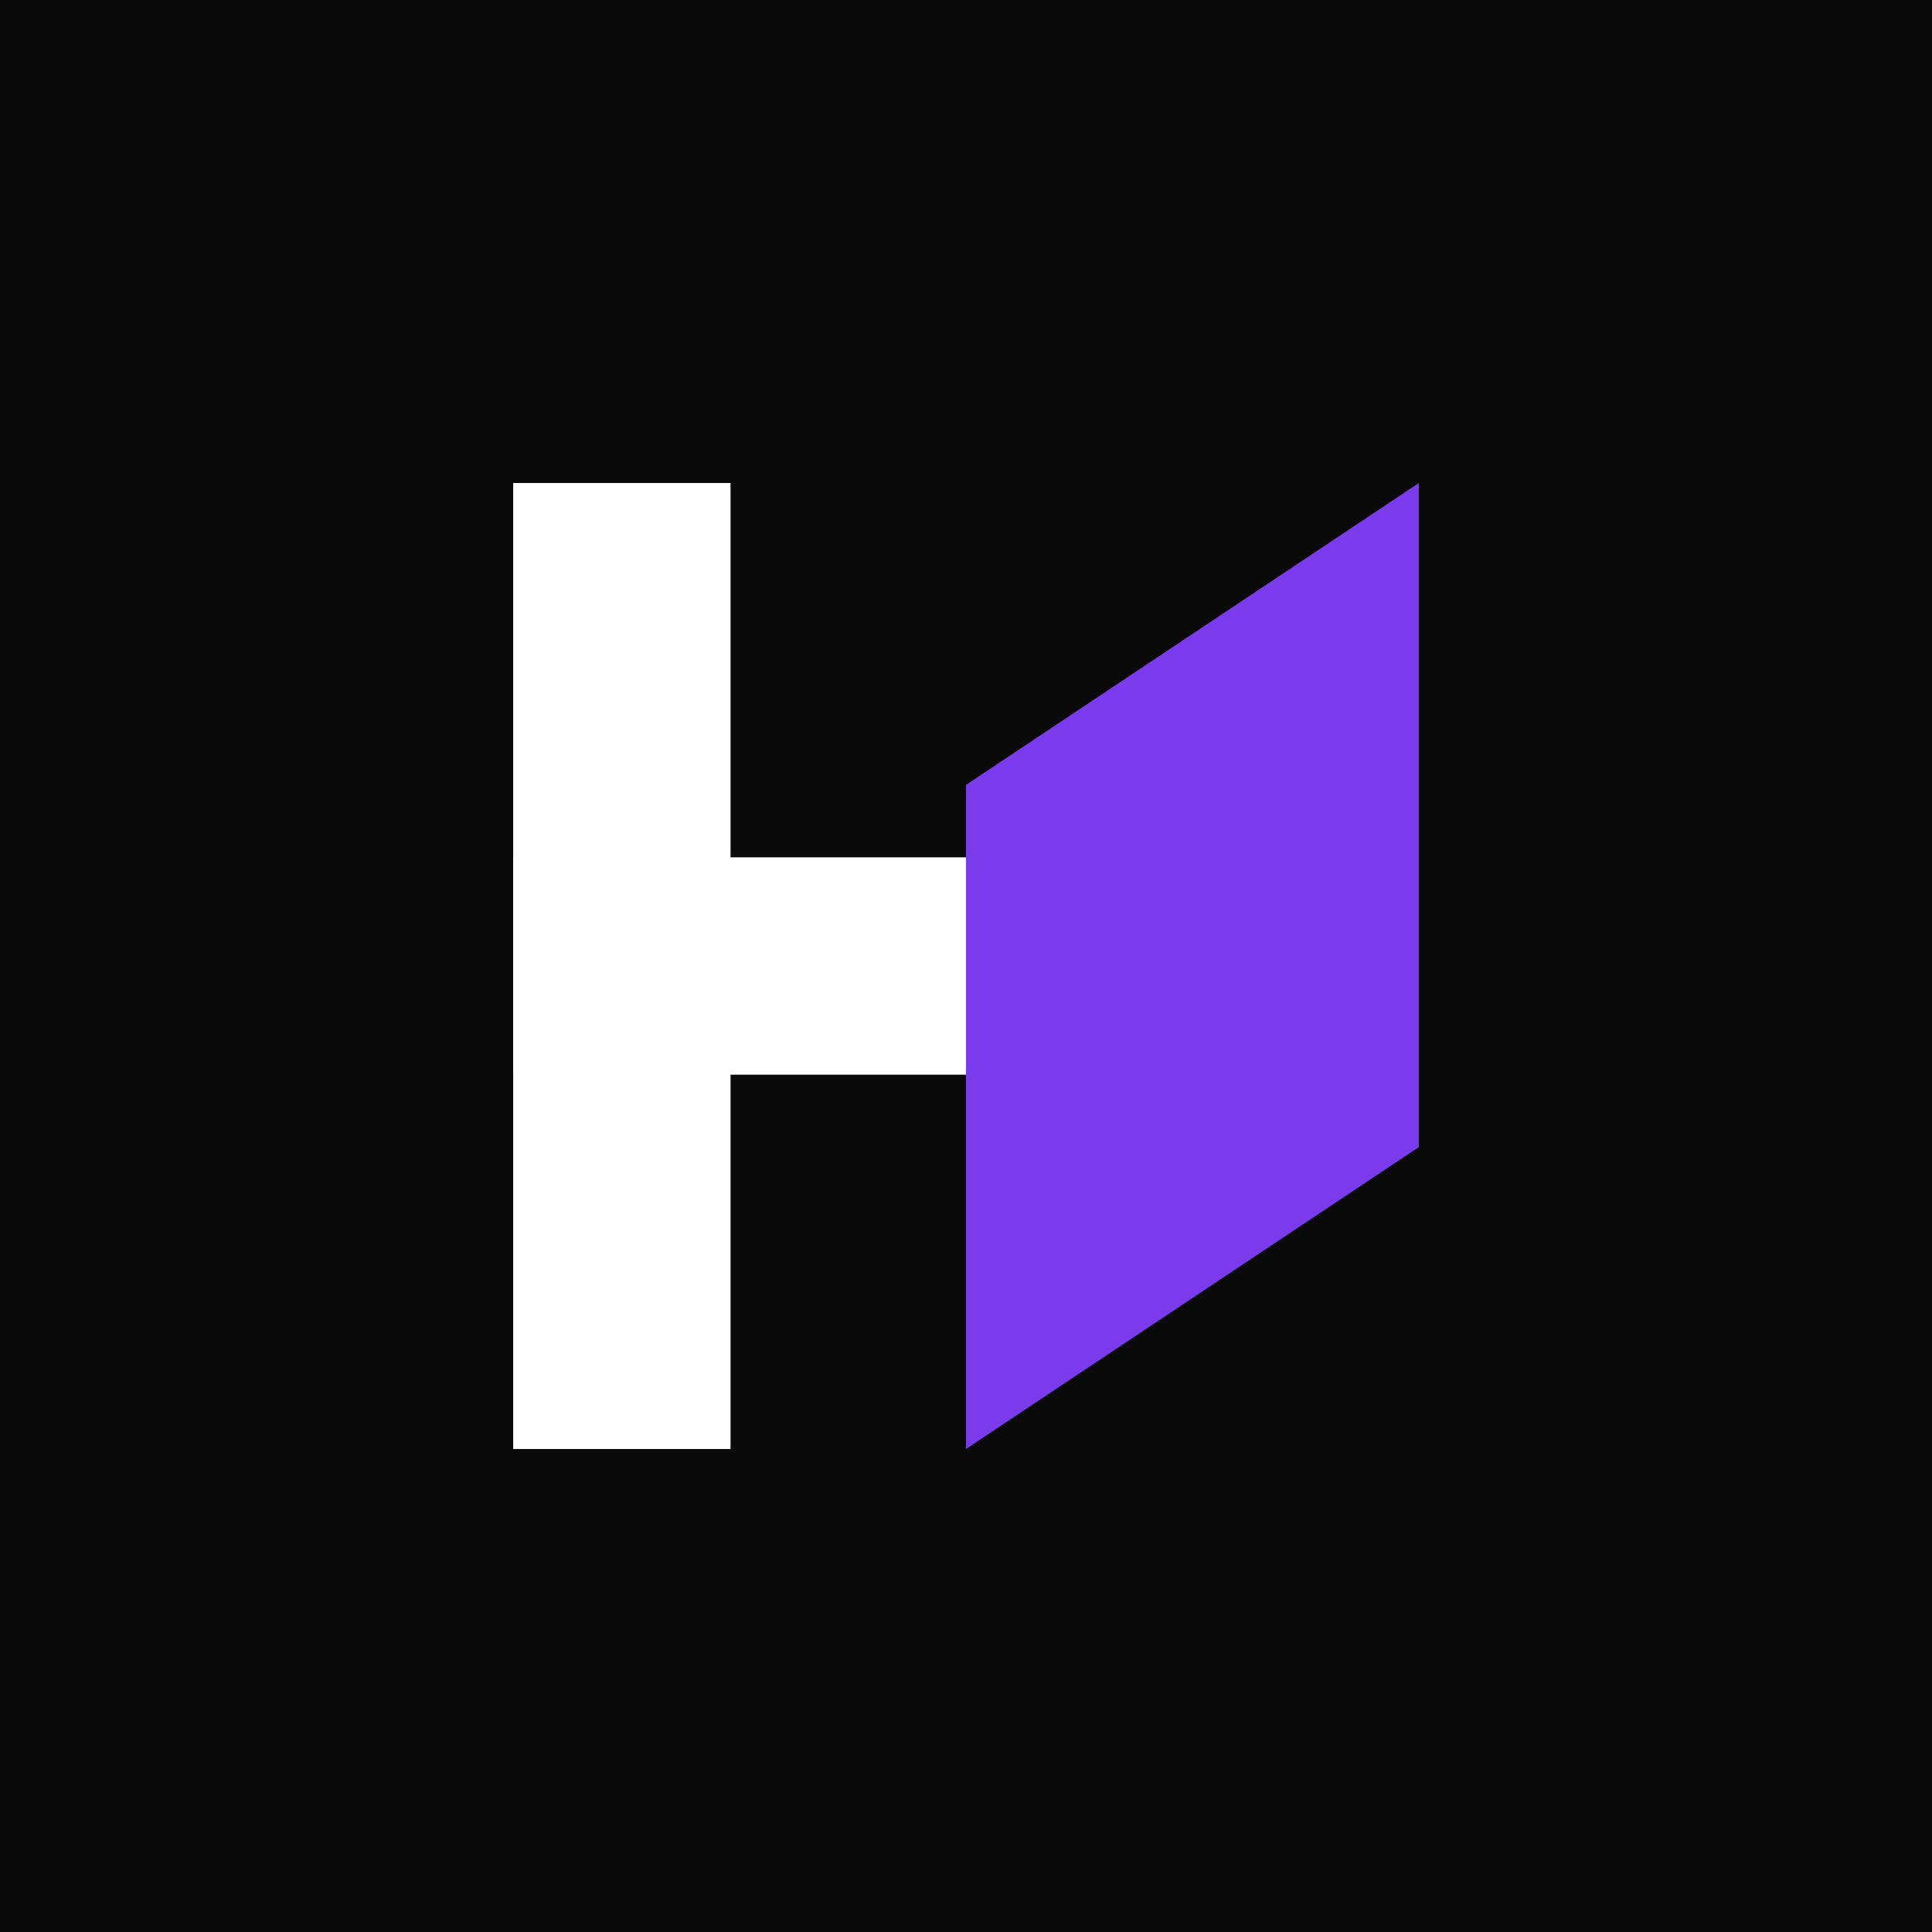
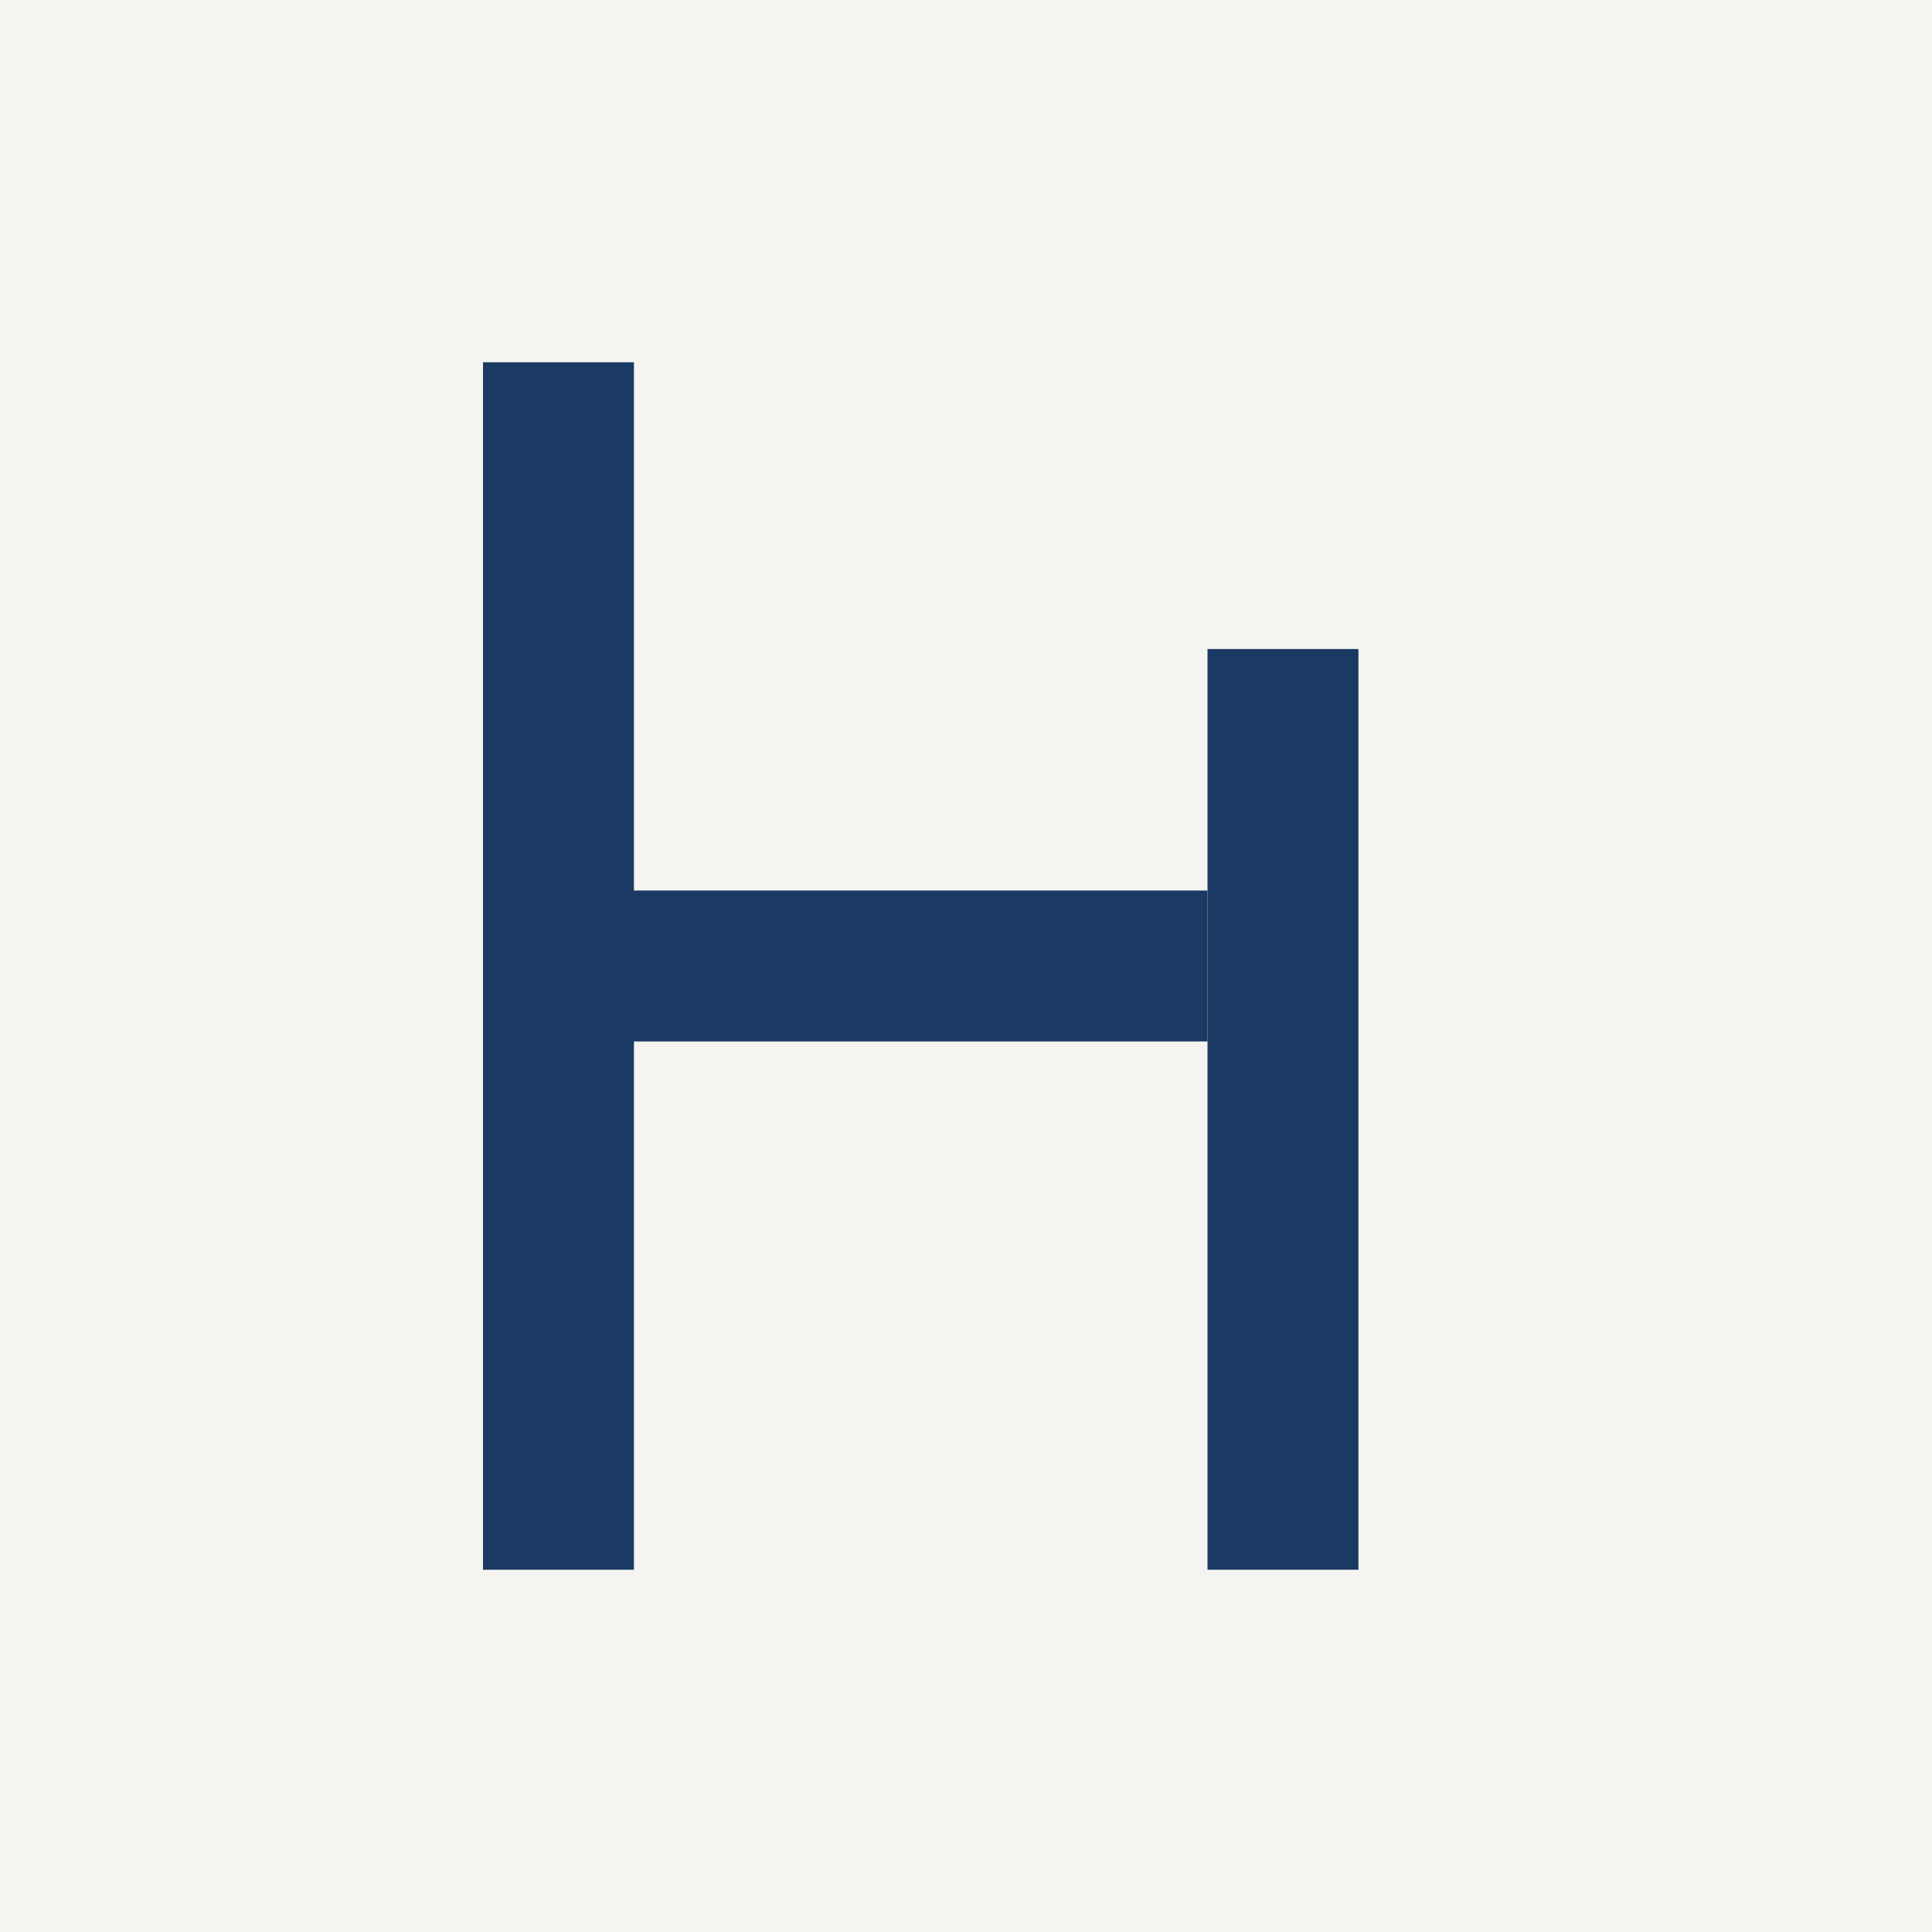
- <svg xmlns="http://www.w3.org/2000/svg" width="32" height="32" viewBox="0 0 32 32">
-   <rect width="32" height="32" fill="#0A0A0B" />
-   <rect x="8.5" y="8" width="3.6" height="16" fill="#FFFFFF" />
-   <rect x="8.5" y="14.2" width="11" height="3.6" fill="#FFFFFF" />
-   <path d="M16 24 V13 L23.5 8 V19 Z" fill="#7C3AED" />
+ <svg xmlns="http://www.w3.org/2000/svg" width="32" height="32" viewBox="0 0 256 256">
+   <rect width="256" height="256" fill="#F5F4F1" />
+   <rect x="64" y="48" width="20" height="160" fill="#1B3A63" />
+   <rect x="64" y="118" width="96" height="20" fill="#1B3A63" />
+   <rect x="160" y="86" width="20" height="122" fill="#1B3A63" />
</svg>
